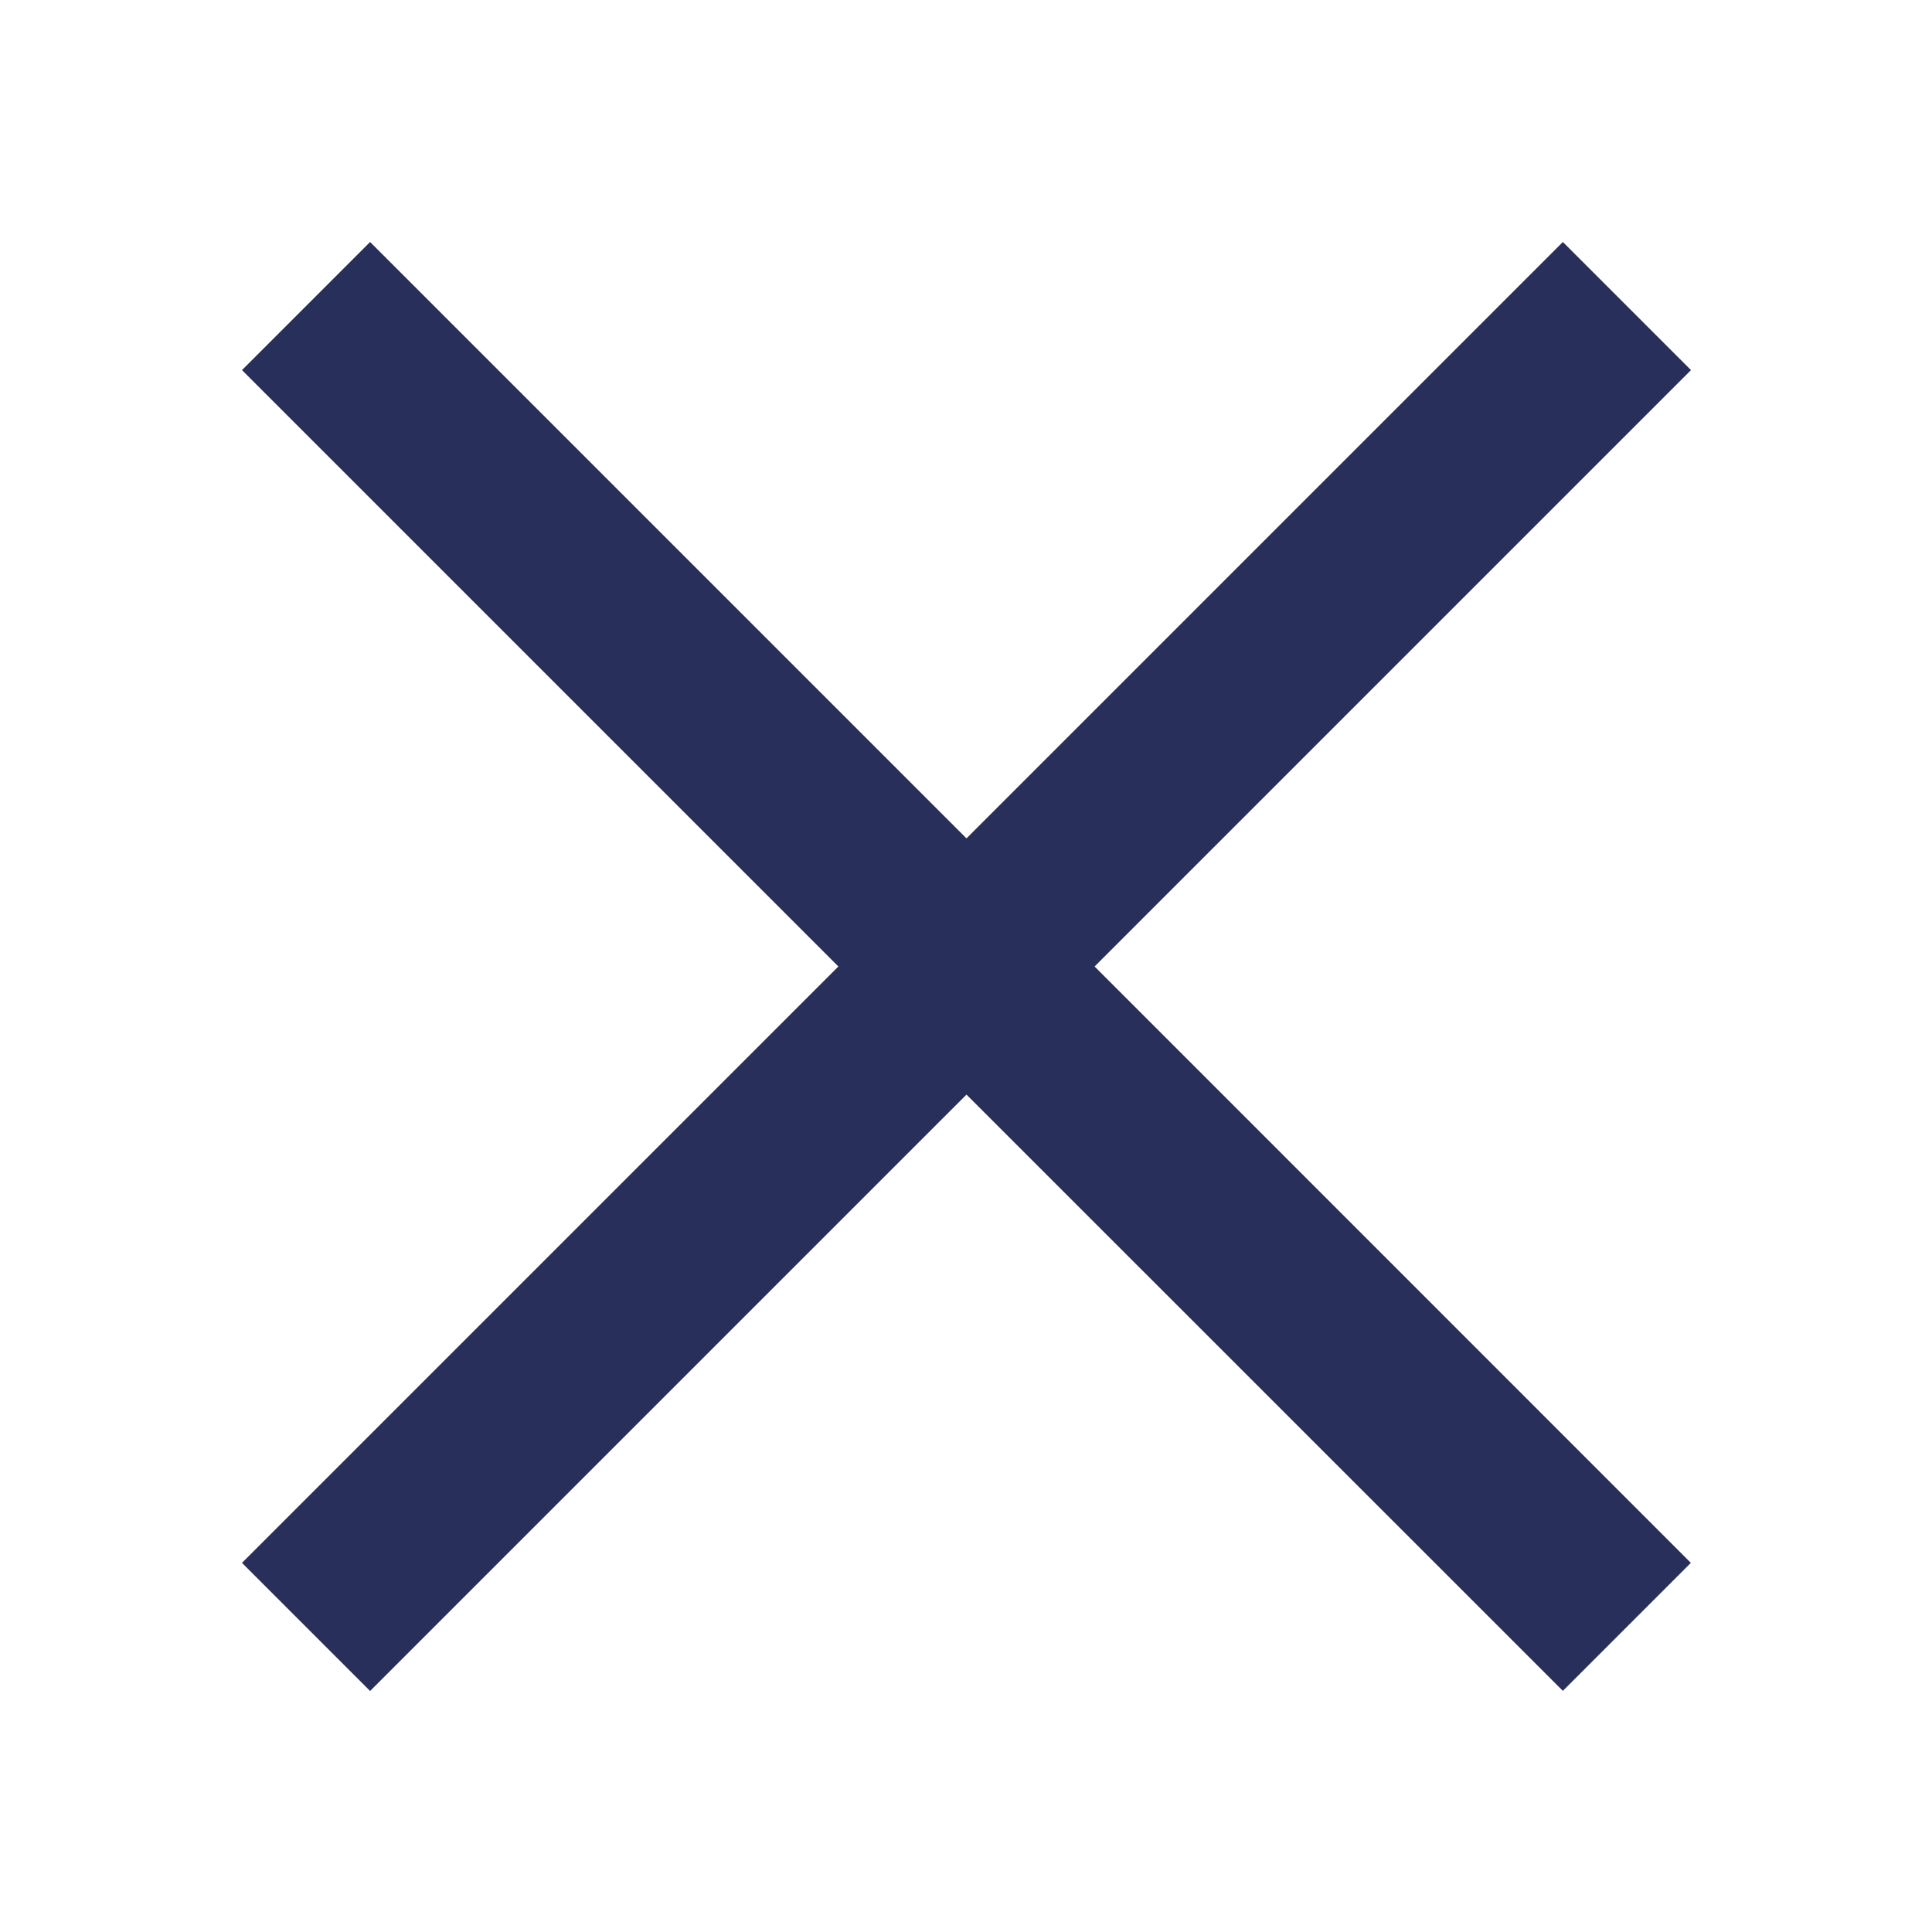
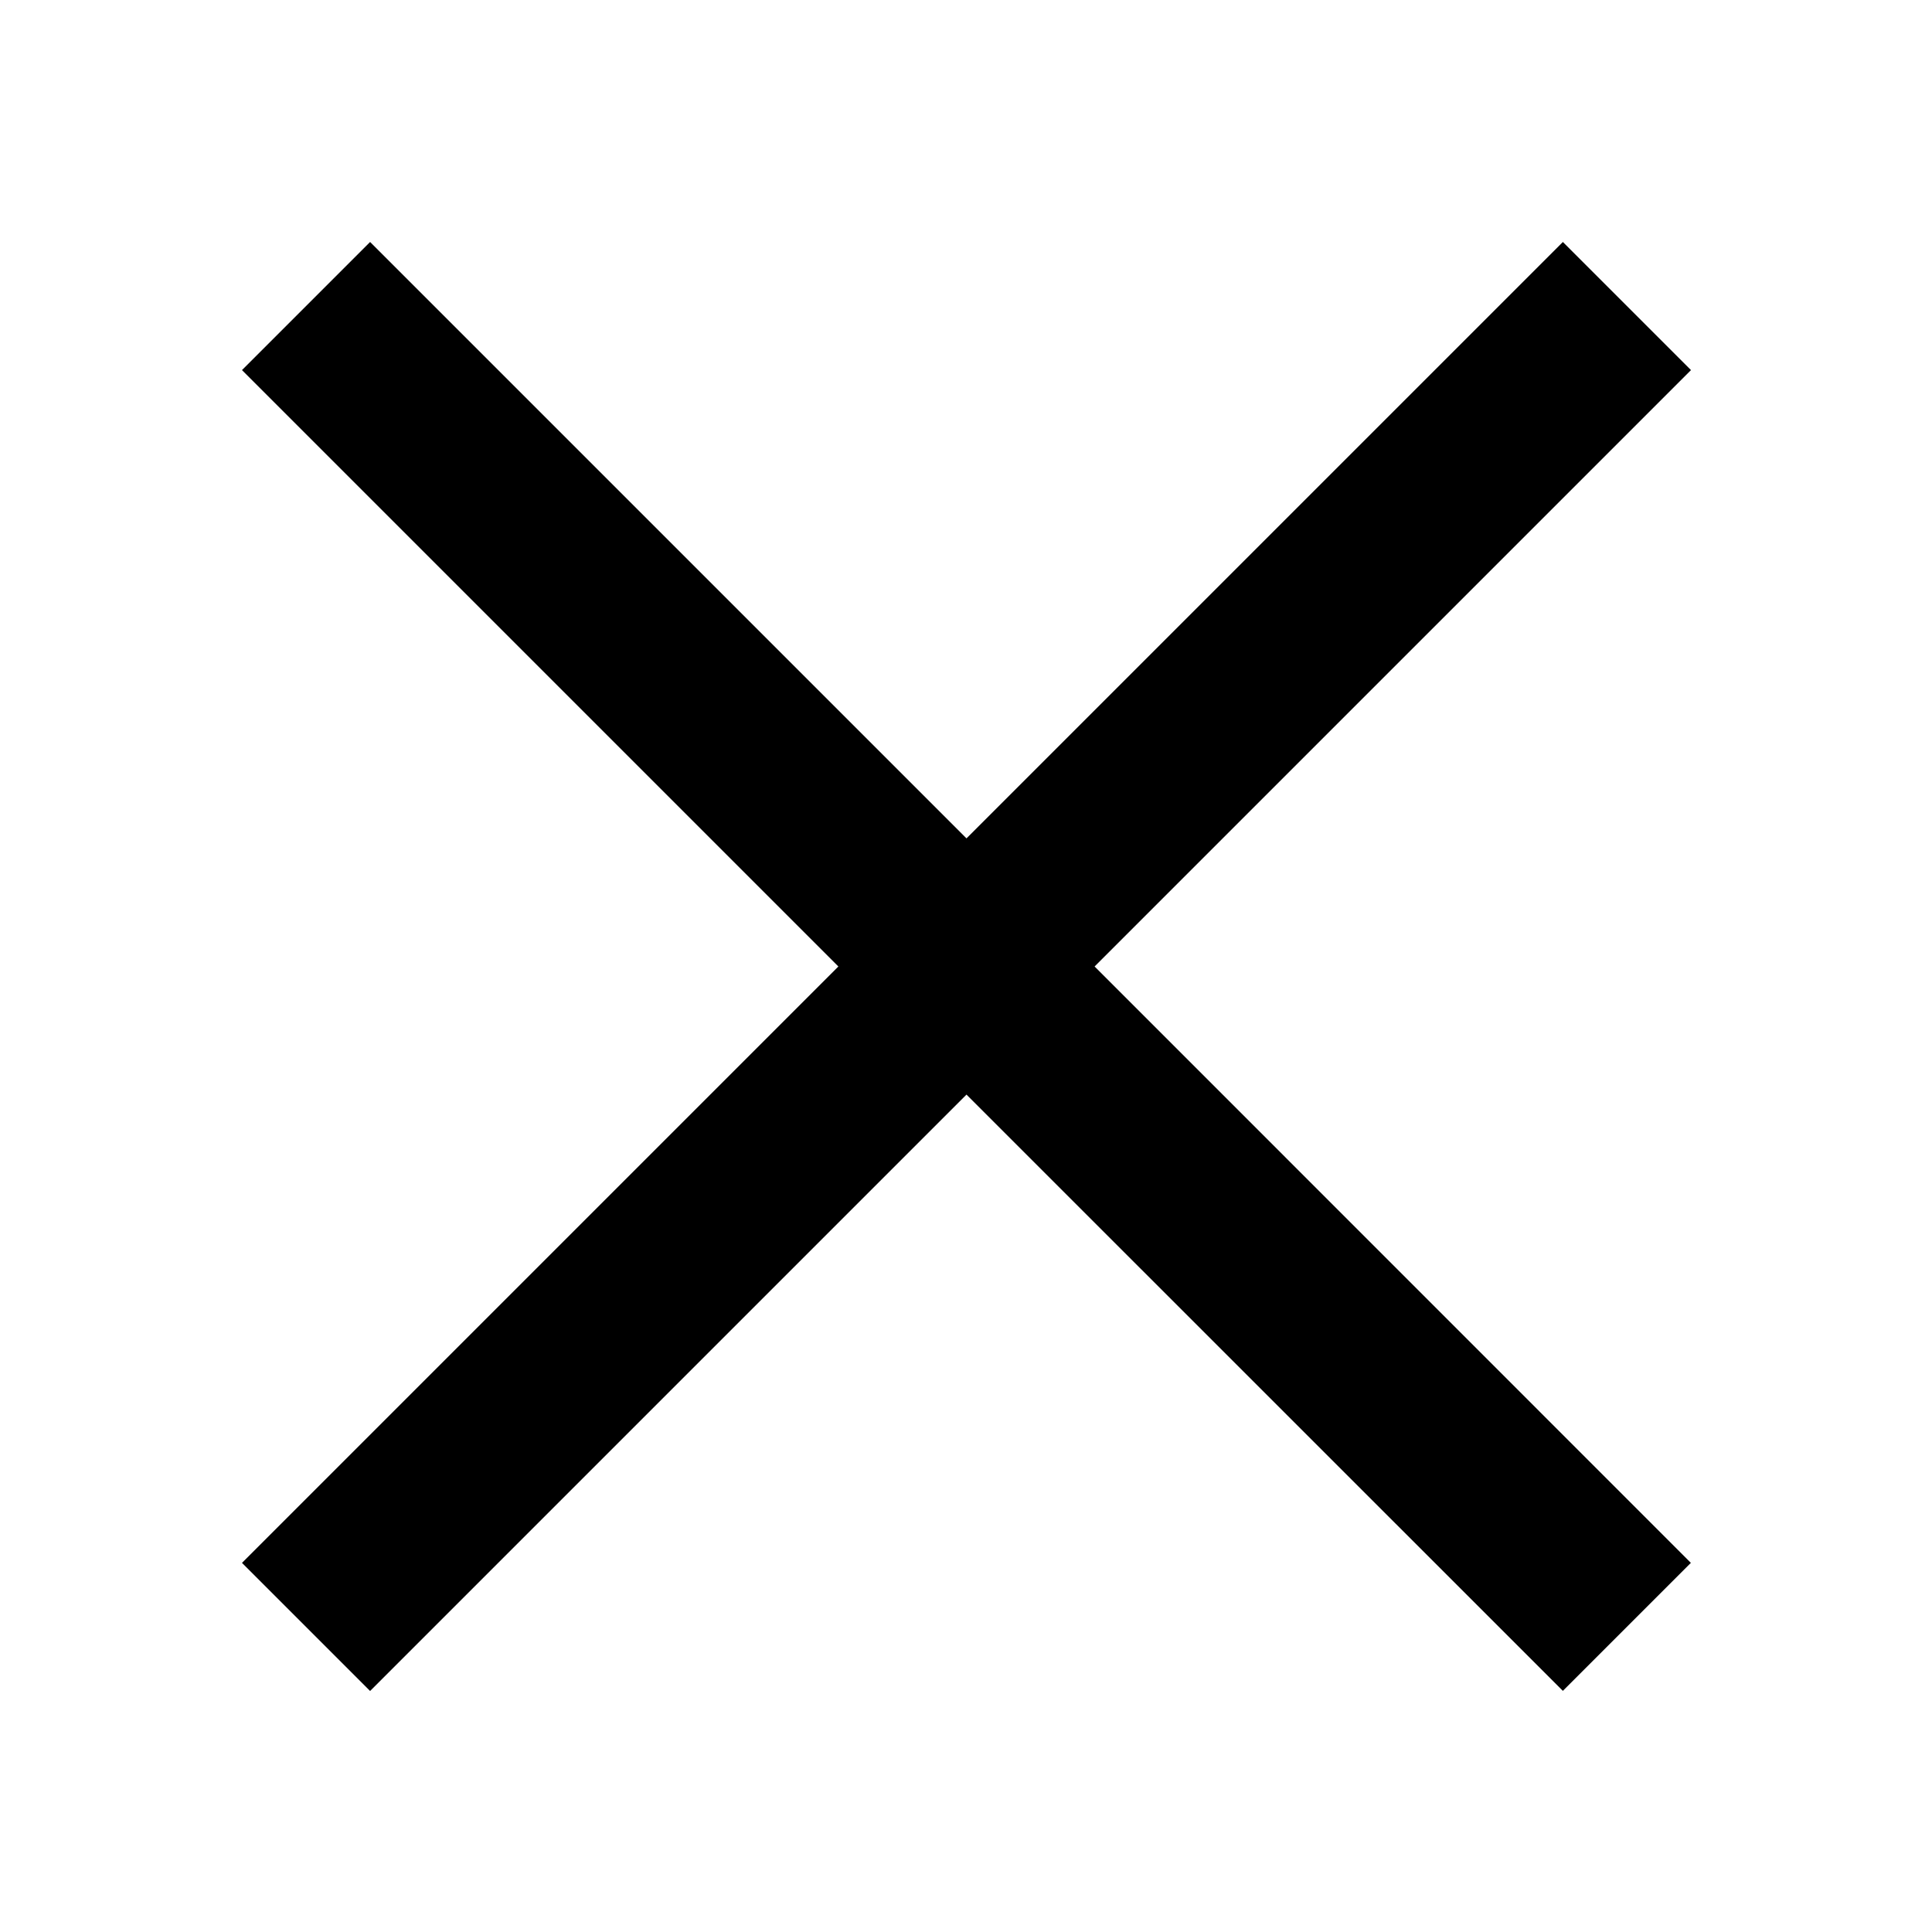
- <svg xmlns="http://www.w3.org/2000/svg" width="16" height="16" viewBox="0 0 16 16" fill="none">
-   <path fill-rule="evenodd" clip-rule="evenodd" d="M8.004 9.065L12.943 14.003L14.003 12.943L9.065 8.004L14.004 3.065L12.943 2.004L8.004 6.943L3.065 2.004L2.004 3.065L6.943 8.004L2.004 12.943L3.065 14.004L8.004 9.065Z" fill="#272F5A" />
+ <svg xmlns="http://www.w3.org/2000/svg" width="16" height="16" viewBox="0 0 16 16" fill="currentColor">
+   <path fill-rule="evenodd" clip-rule="evenodd" d="M8.004 9.065L12.943 14.003L14.003 12.943L9.065 8.004L14.004 3.065L12.943 2.004L8.004 6.943L3.065 2.004L2.004 3.065L6.943 8.004L2.004 12.943L3.065 14.004L8.004 9.065Z" />
</svg>
